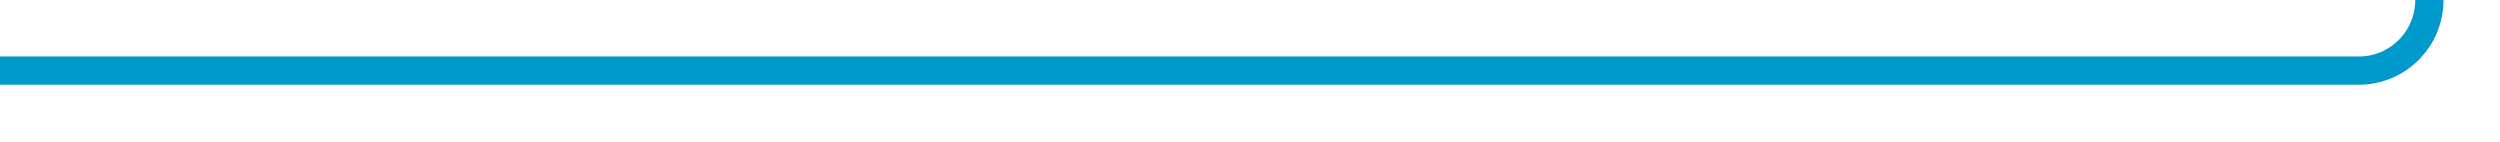
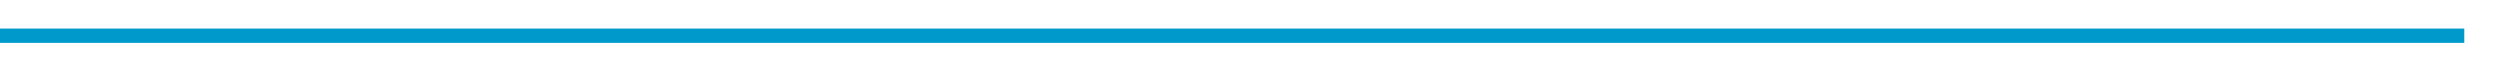
- <svg xmlns="http://www.w3.org/2000/svg" version="1.1" width="177px" height="10px" preserveAspectRatio="xMinYMid meet" viewBox="1188 3760  177 8">
-   <path d="M 1188 3764  L 1355 3764  A 5 5 0 0 0 1360 3759 L 1360 806  A 5 5 0 0 1 1365 801 L 1533 801  " stroke-width="2" stroke="#0099cc" fill="none" />
+ <svg xmlns="http://www.w3.org/2000/svg" version="1.1" width="350px" height="10px" preserveAspectRatio="xMinYMid meet" viewBox="1188 797  350 8">
+   <path d="M 1188 801  L 1533 801  " stroke-width="2" stroke="#0099cc" fill="none" />
</svg>
